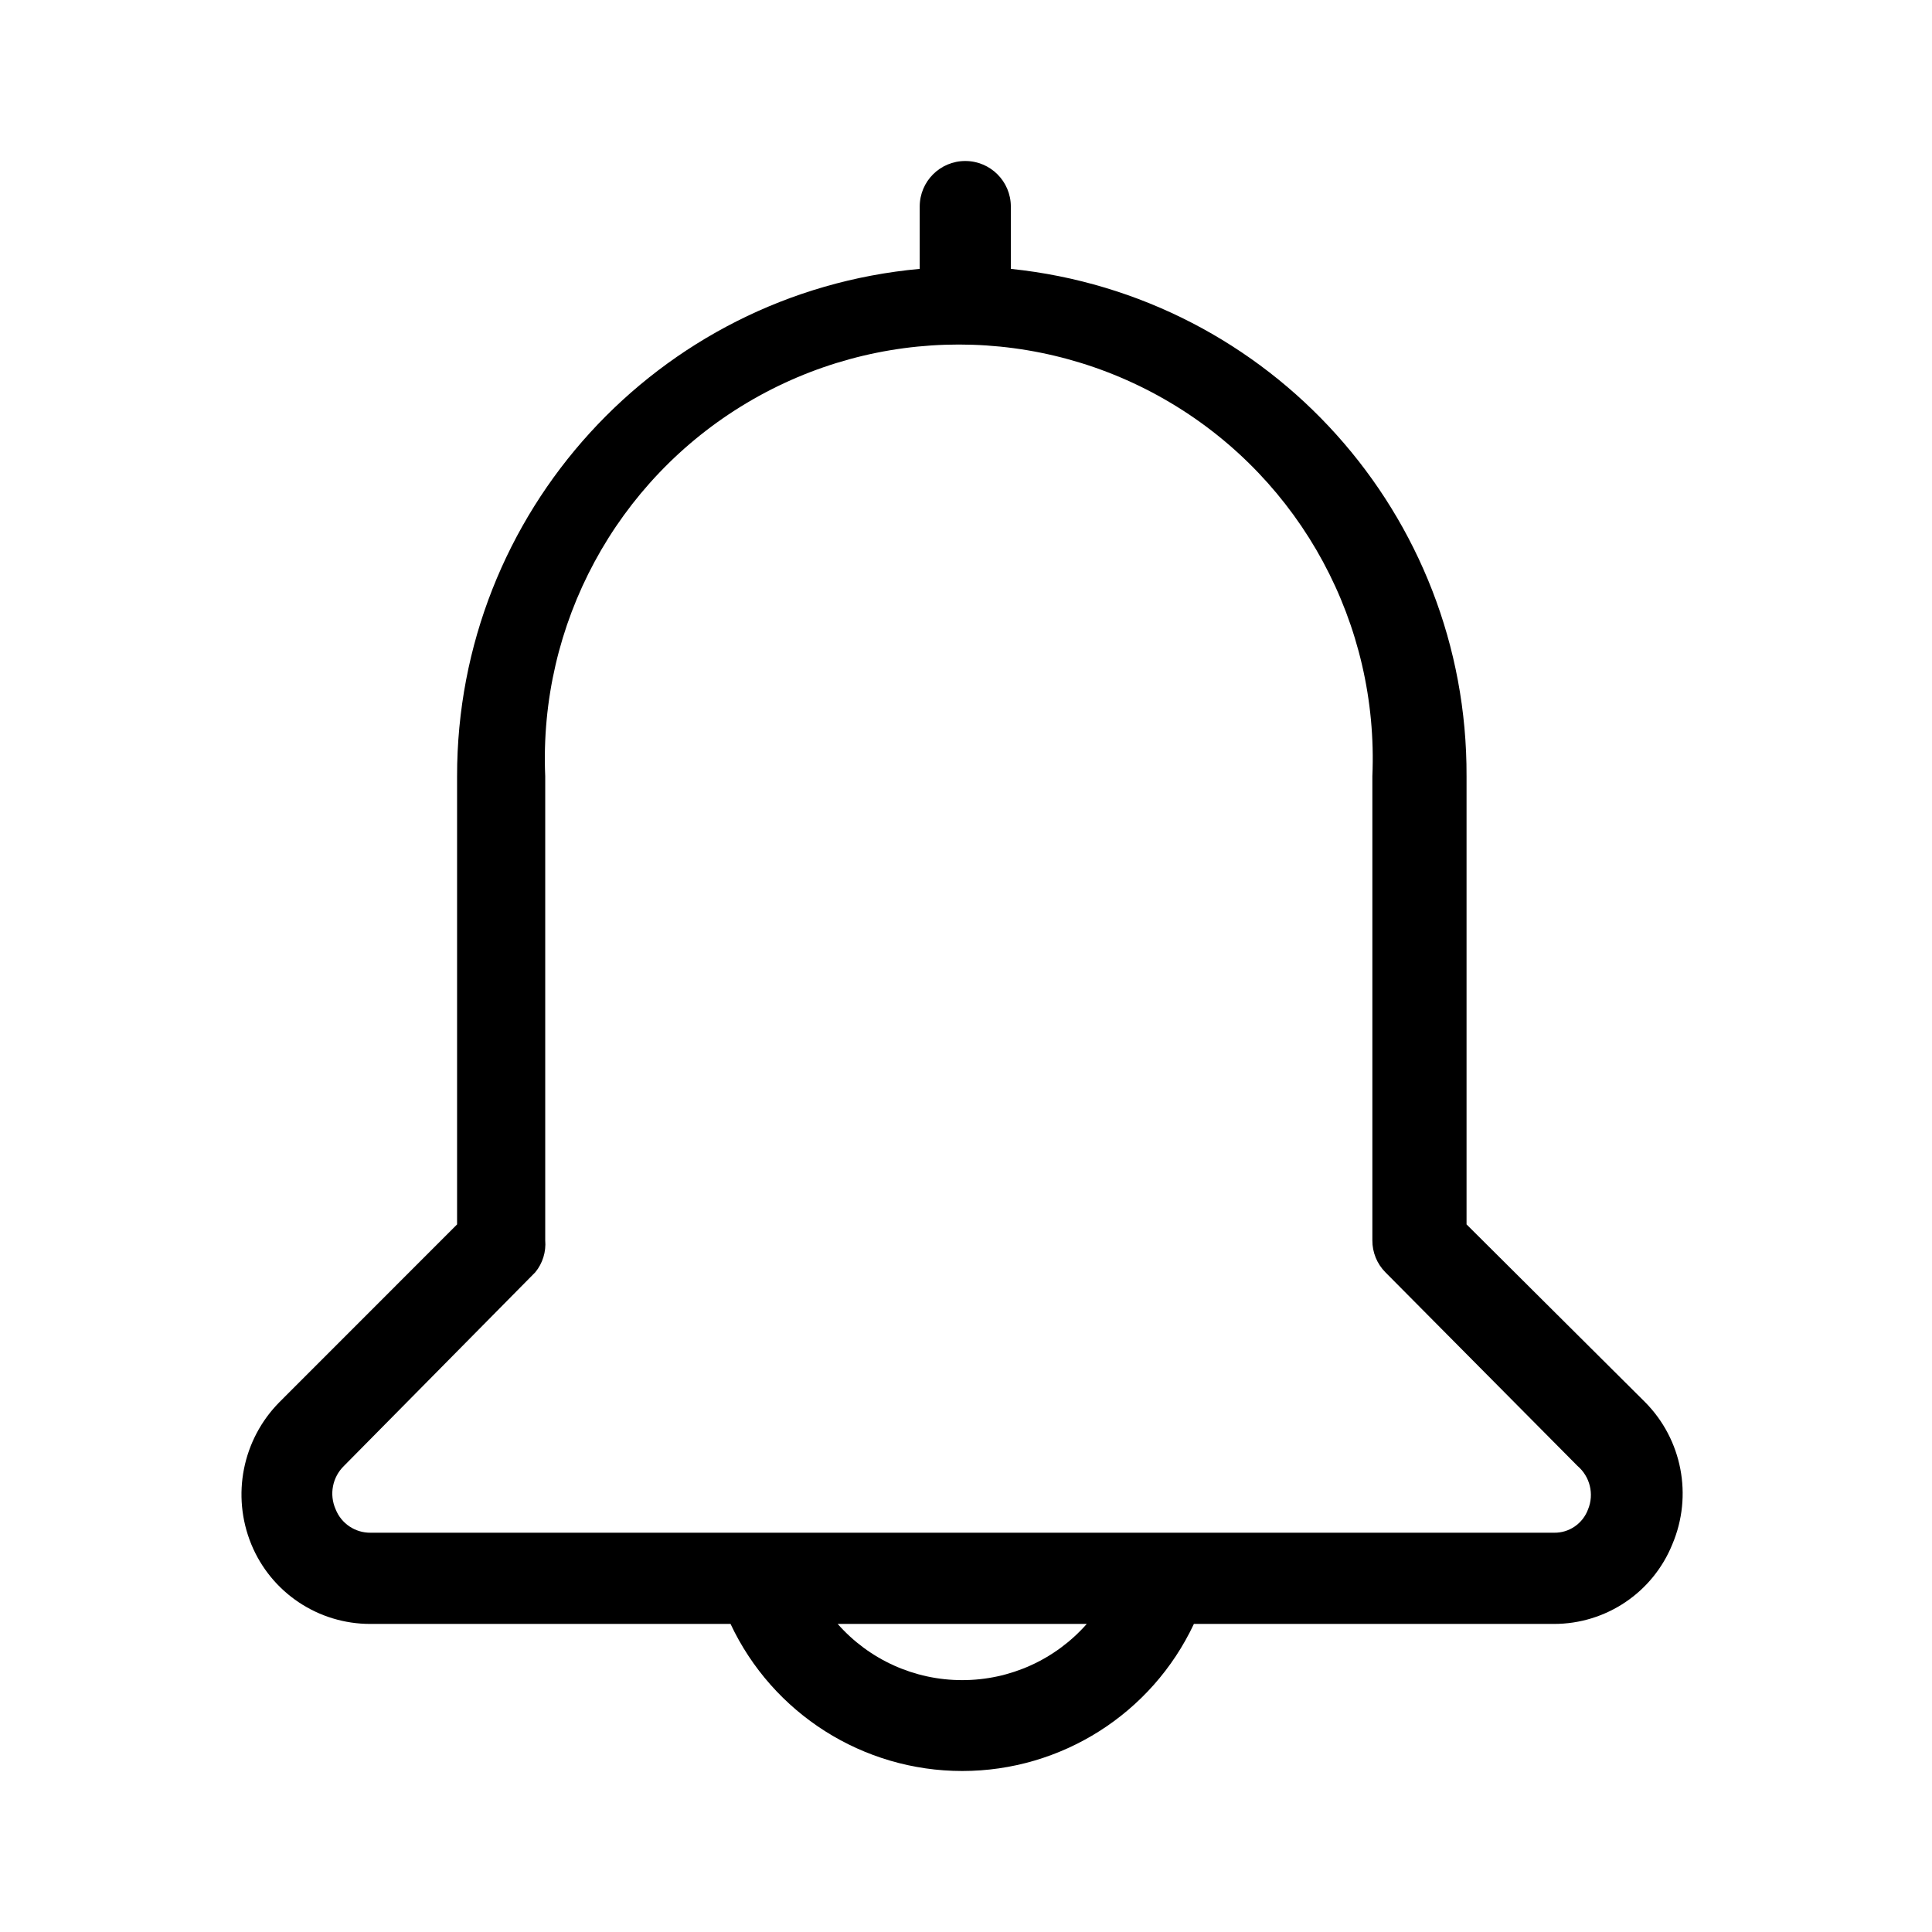
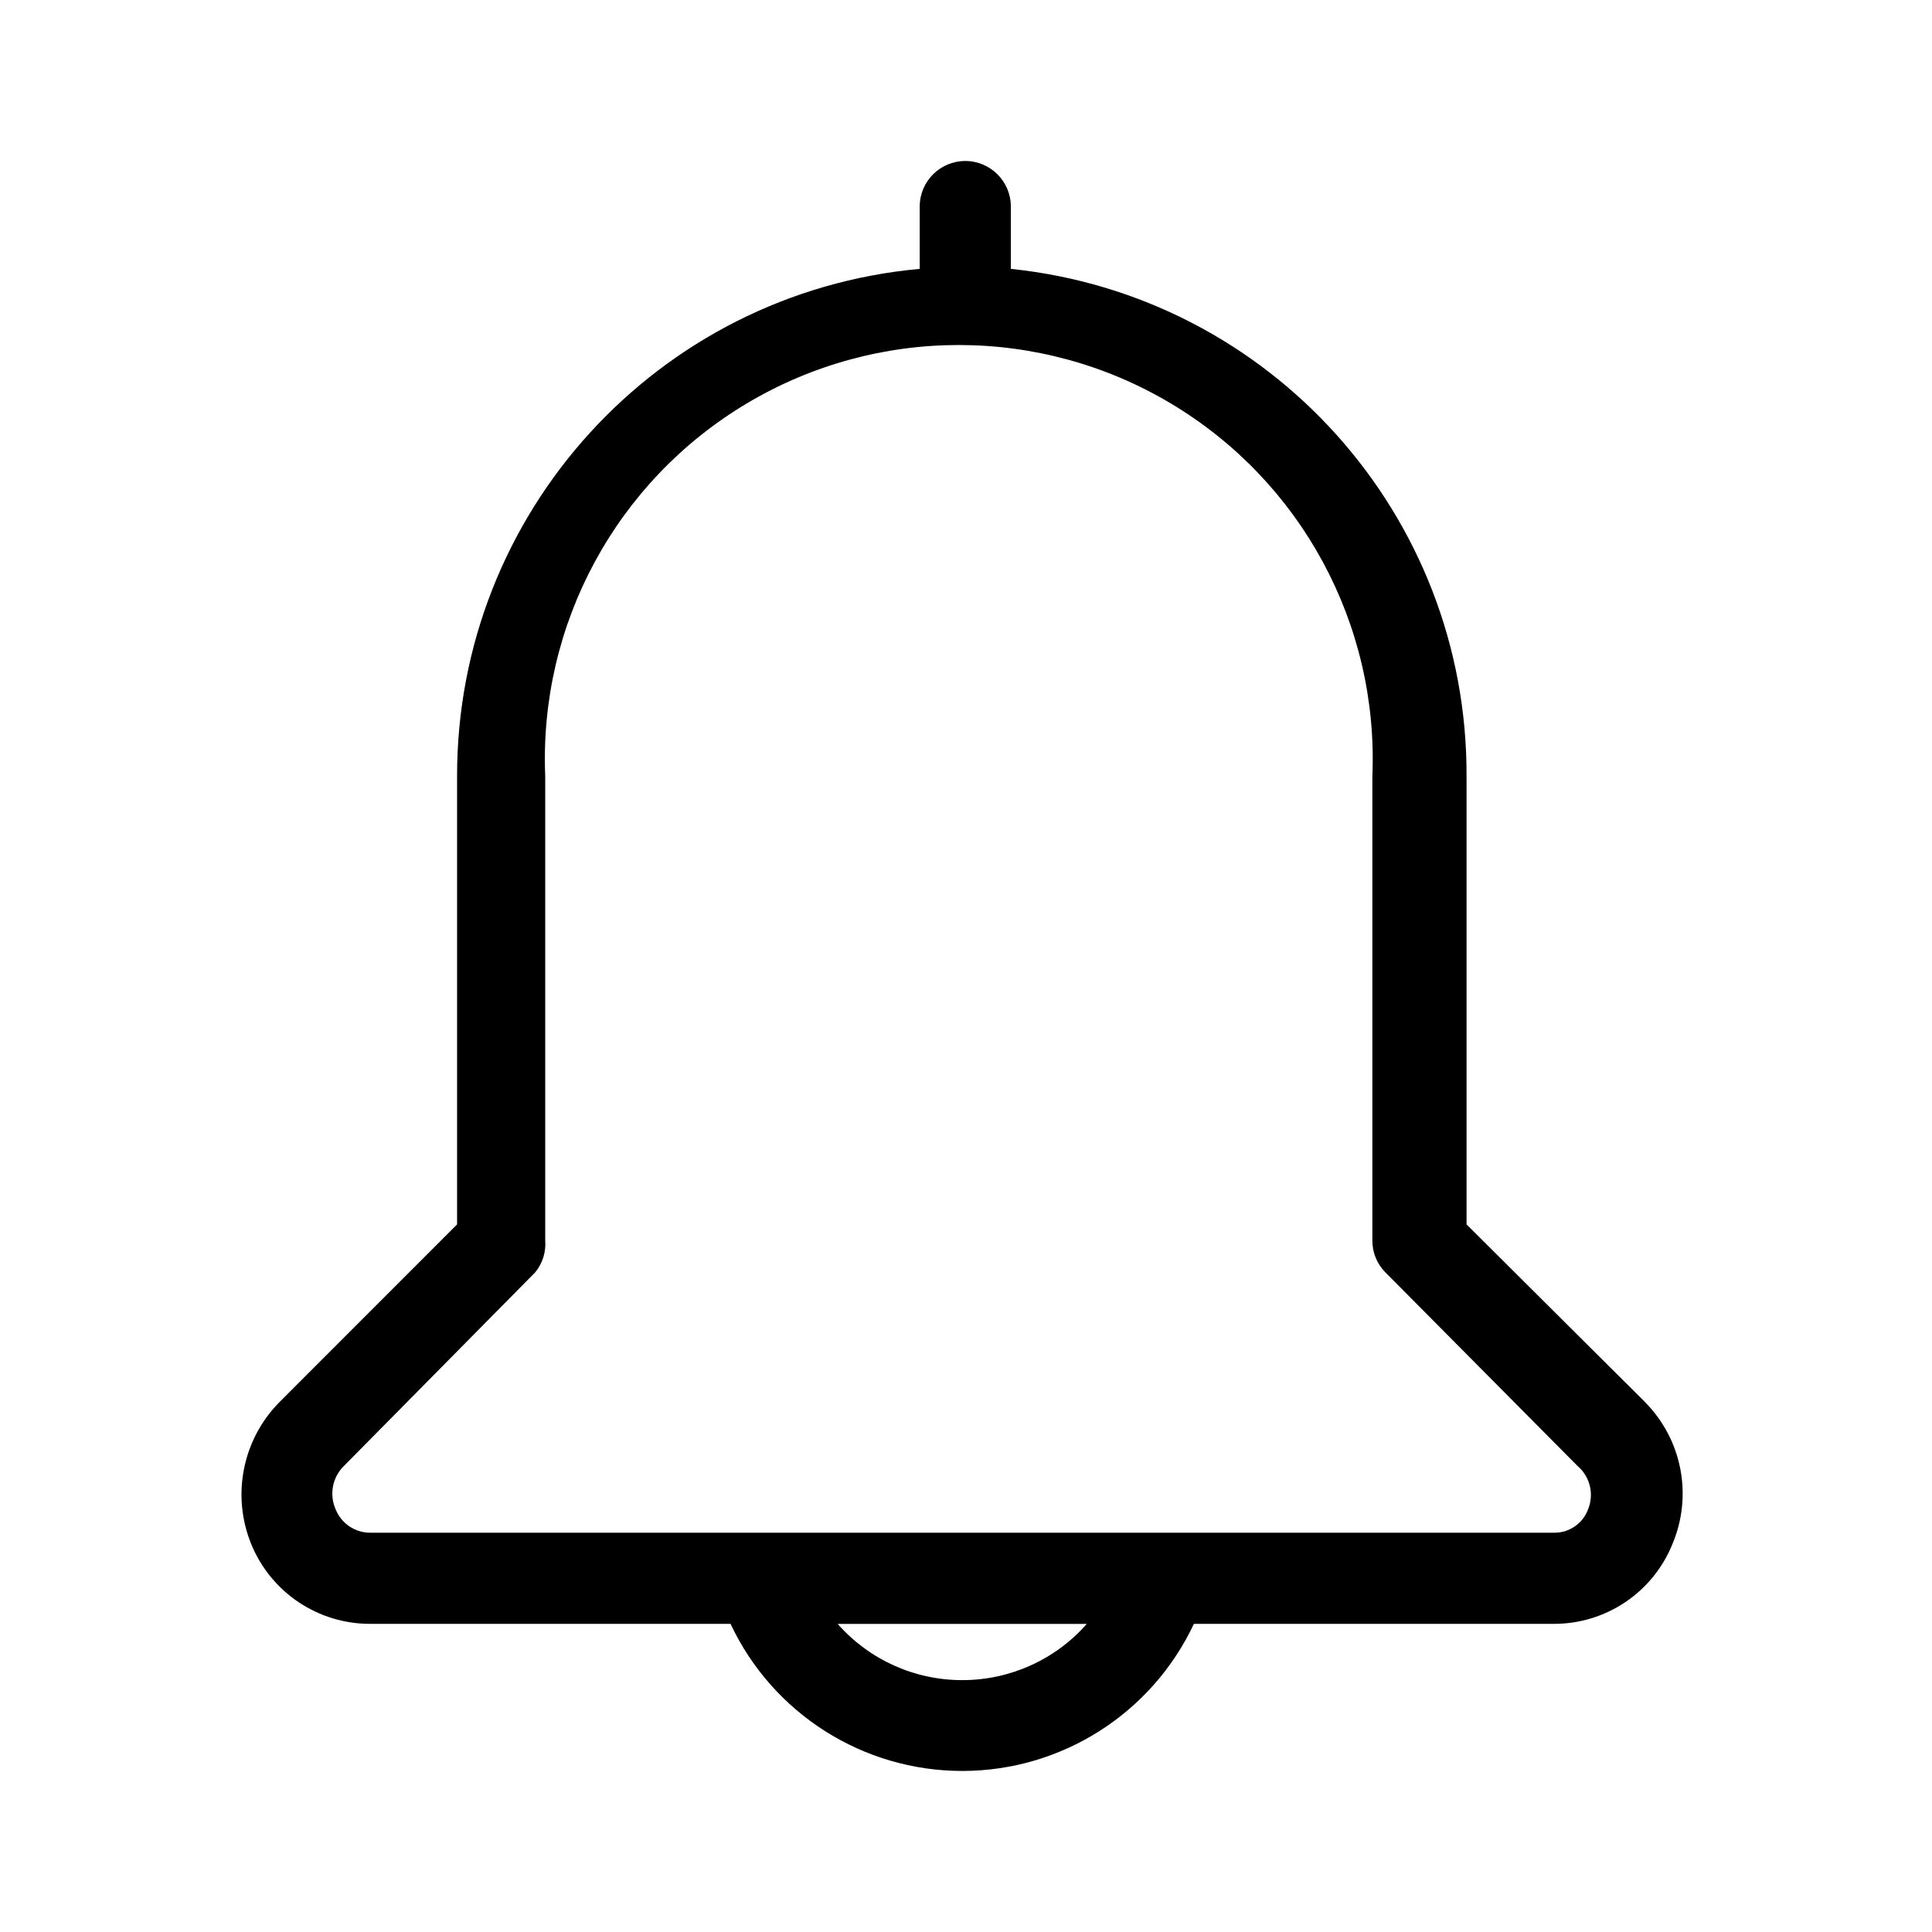
- <svg xmlns="http://www.w3.org/2000/svg" width="24px" height="24px" viewBox="0 0 24 24" version="1.1">
-   <g id="💡-Icons" stroke="none" stroke-width="1" fill="none" fill-rule="evenodd">
-     <g id="Foundations/Icons/Bell" fill="#000000" fill-rule="nonzero">
-       <path d="M20.436,17.418 L18.218,15.21 L18.218,9.643 C18.231,6.399 15.783,3.674 12.557,3.34 L12.557,2.566 C12.557,2.253 12.303,2 11.991,2 C11.678,2 11.425,2.253 11.425,2.566 L11.425,3.34 C8.167,3.638 5.675,6.371 5.678,9.643 L5.678,15.21 L3.471,17.418 C3.011,17.883 2.874,18.577 3.121,19.182 C3.367,19.783 3.953,20.175 4.603,20.173 L9.075,20.173 C9.599,21.288 10.721,22 11.953,22 C13.185,22 14.307,21.288 14.831,20.173 L19.303,20.173 C19.95,20.174 20.533,19.782 20.775,19.182 C21.03,18.579 20.896,17.882 20.436,17.418 Z M11.953,20.871 C11.361,20.872 10.797,20.617 10.406,20.173 L13.5,20.173 C13.109,20.617 12.545,20.872 11.953,20.871 Z M19.728,18.748 C19.663,18.926 19.493,19.044 19.303,19.04 L4.603,19.04 C4.412,19.042 4.239,18.926 4.169,18.748 C4.088,18.565 4.129,18.35 4.273,18.21 L6.65,15.804 C6.741,15.693 6.785,15.551 6.773,15.408 L6.773,9.643 C6.692,7.755 7.653,5.974 9.276,5.006 C10.899,4.038 12.922,4.038 14.545,5.006 C16.168,5.974 17.129,7.755 17.048,9.643 L17.048,15.408 C17.047,15.556 17.105,15.699 17.209,15.804 L19.596,18.21 C19.751,18.342 19.805,18.559 19.728,18.748 Z" id="Shape" />
-     </g>
-   </g>
+ <svg xmlns="http://www.w3.org/2000/svg" width="24" height="24" viewBox="0 0 24 24">
+   <path d="M20.436 17.418l-2.218-2.208V9.643a6.312 6.312 0 00-5.661-6.303v-.774a.566.566 0 10-1.132 0v.774a6.322 6.322 0 00-5.747 6.303v5.567l-2.207 2.208a1.632 1.632 0 00-.35 1.764c.246.601.832.993 1.482.99h4.472a3.18 3.18 0 005.756 0h4.472a1.585 1.585 0 001.472-.99c.255-.603.121-1.3-.34-1.764zm-8.483 3.453a2.057 2.057 0 01-1.547-.698H13.5c-.39.444-.955.699-1.547.698zm7.775-2.123a.444.444 0 01-.425.292h-14.7a.462.462 0 01-.434-.292.481.481 0 01.104-.538l2.377-2.406a.557.557 0 00.123-.396V9.643a5.142 5.142 0 1110.275 0v5.765a.557.557 0 00.16.396l2.388 2.406a.472.472 0 01.132.538z" fill="#000" fill-rule="nonzero" />
</svg>
